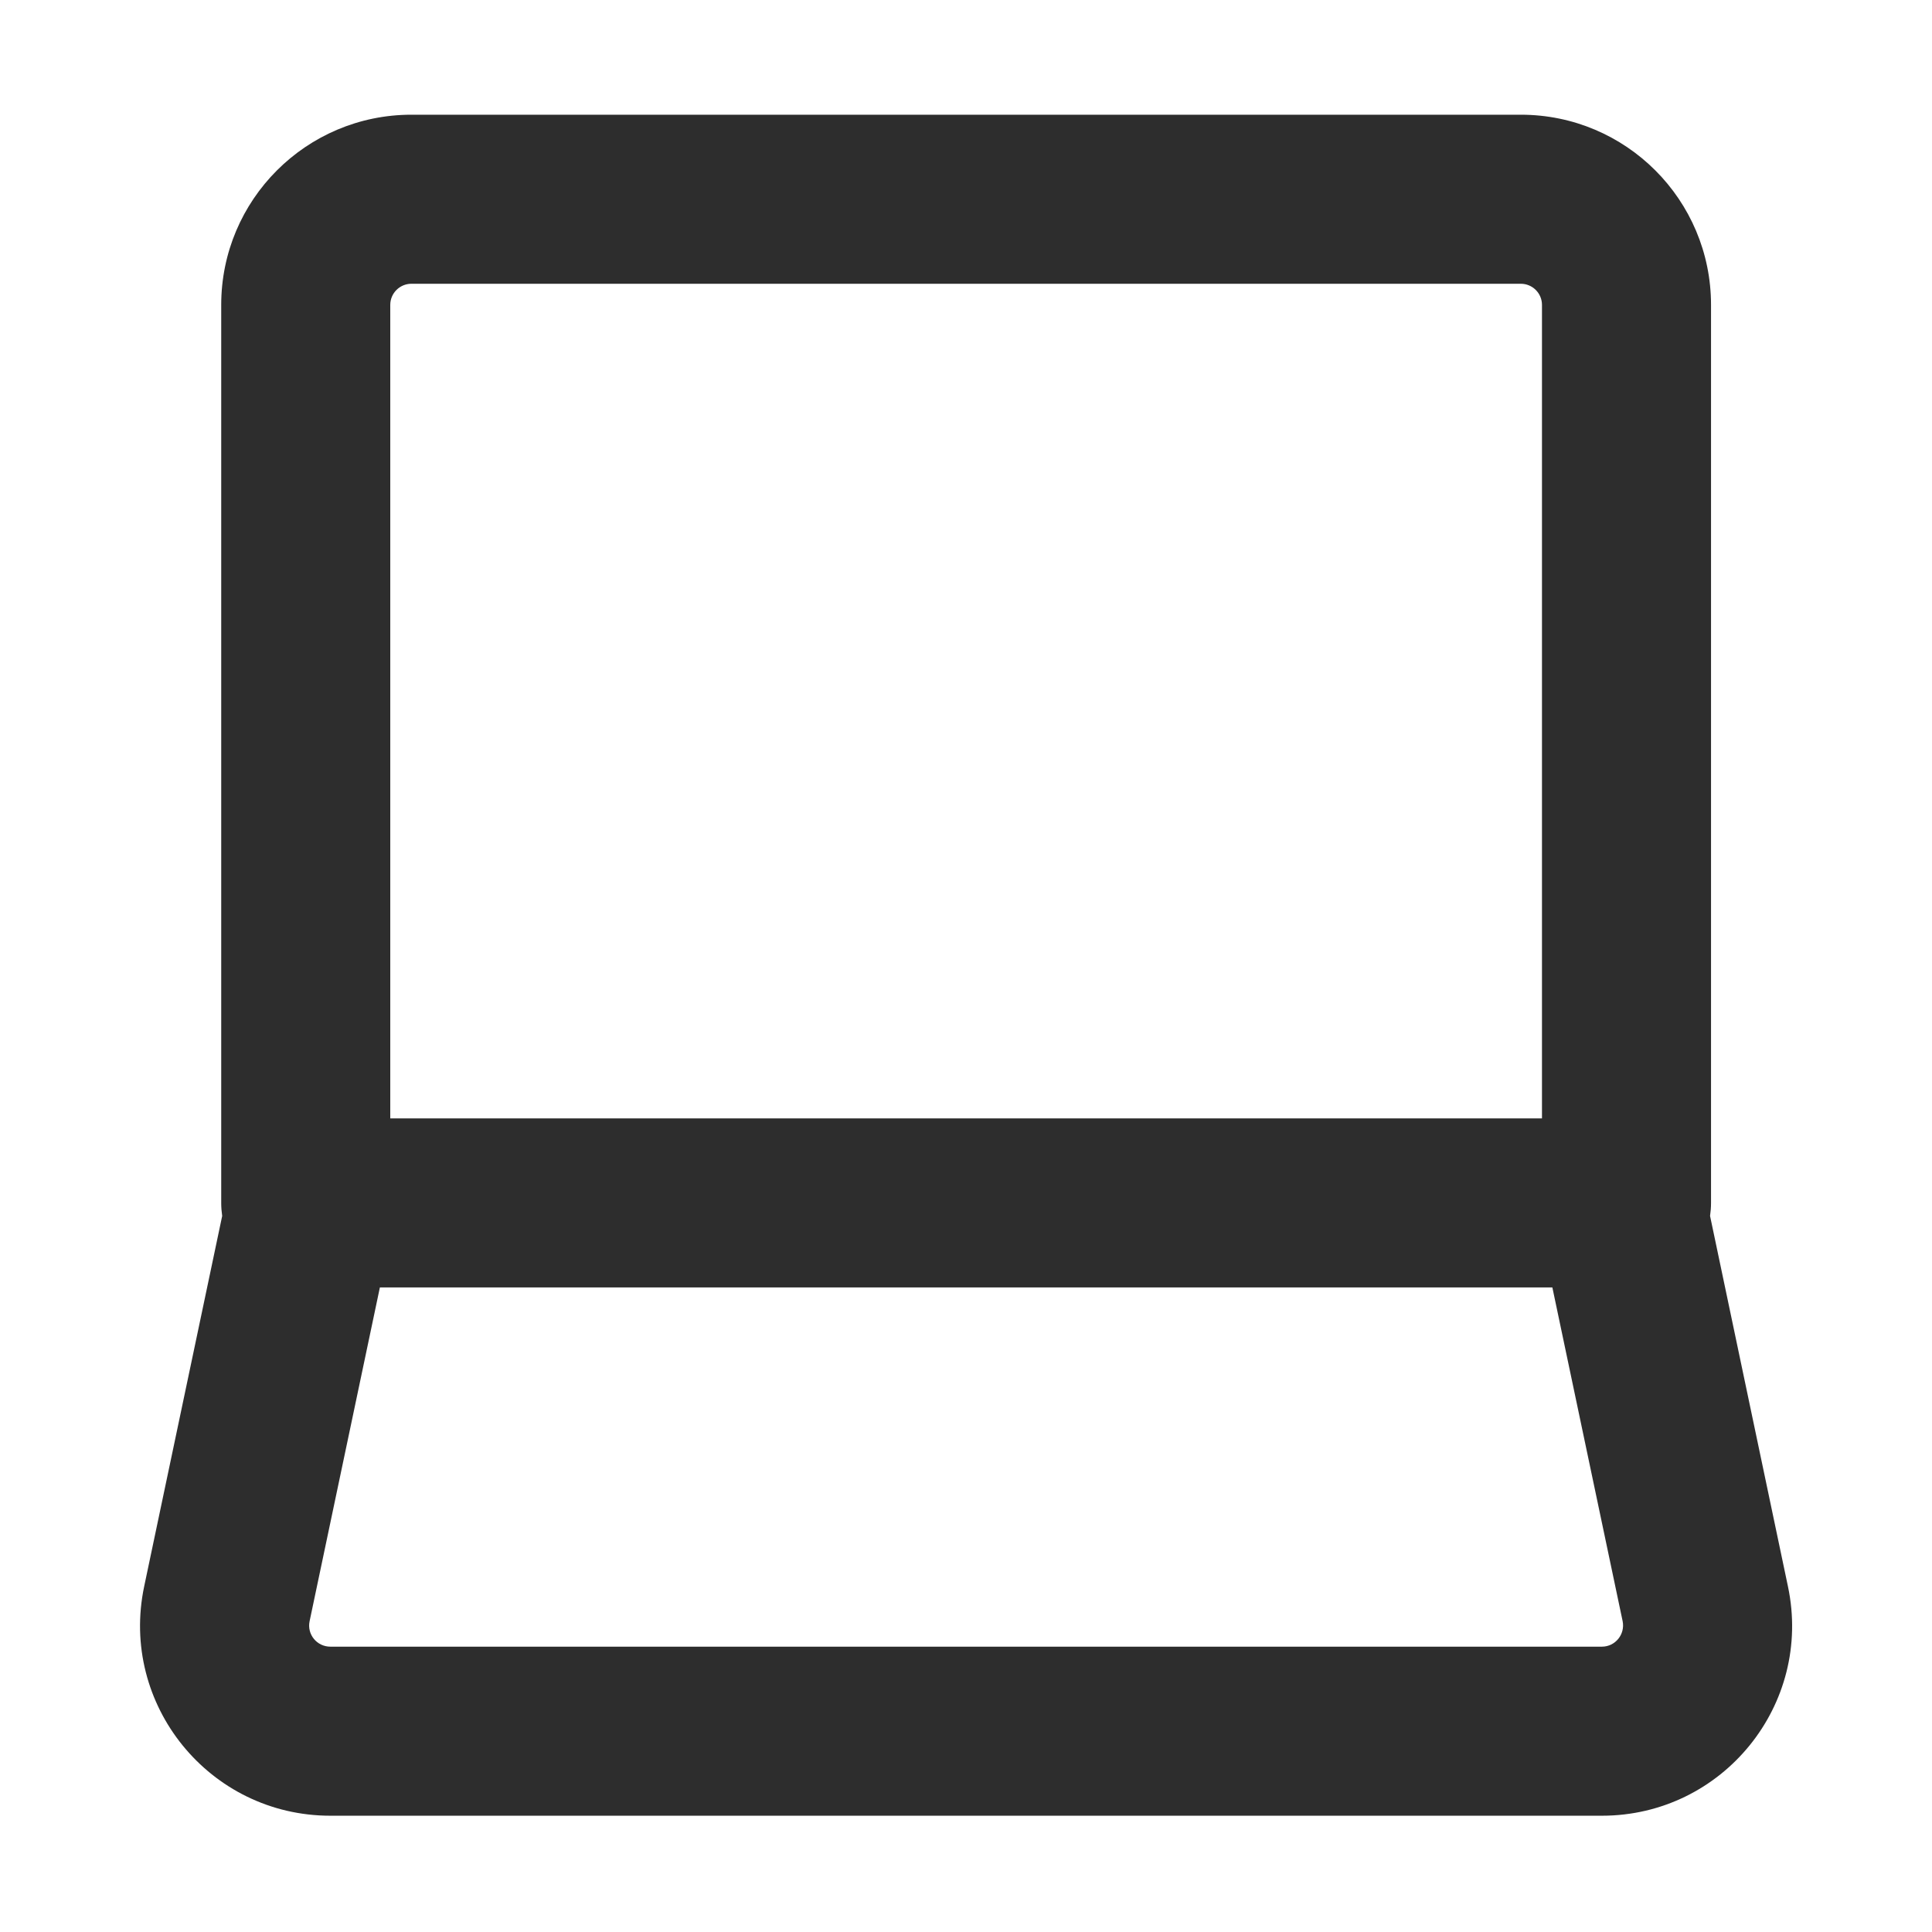
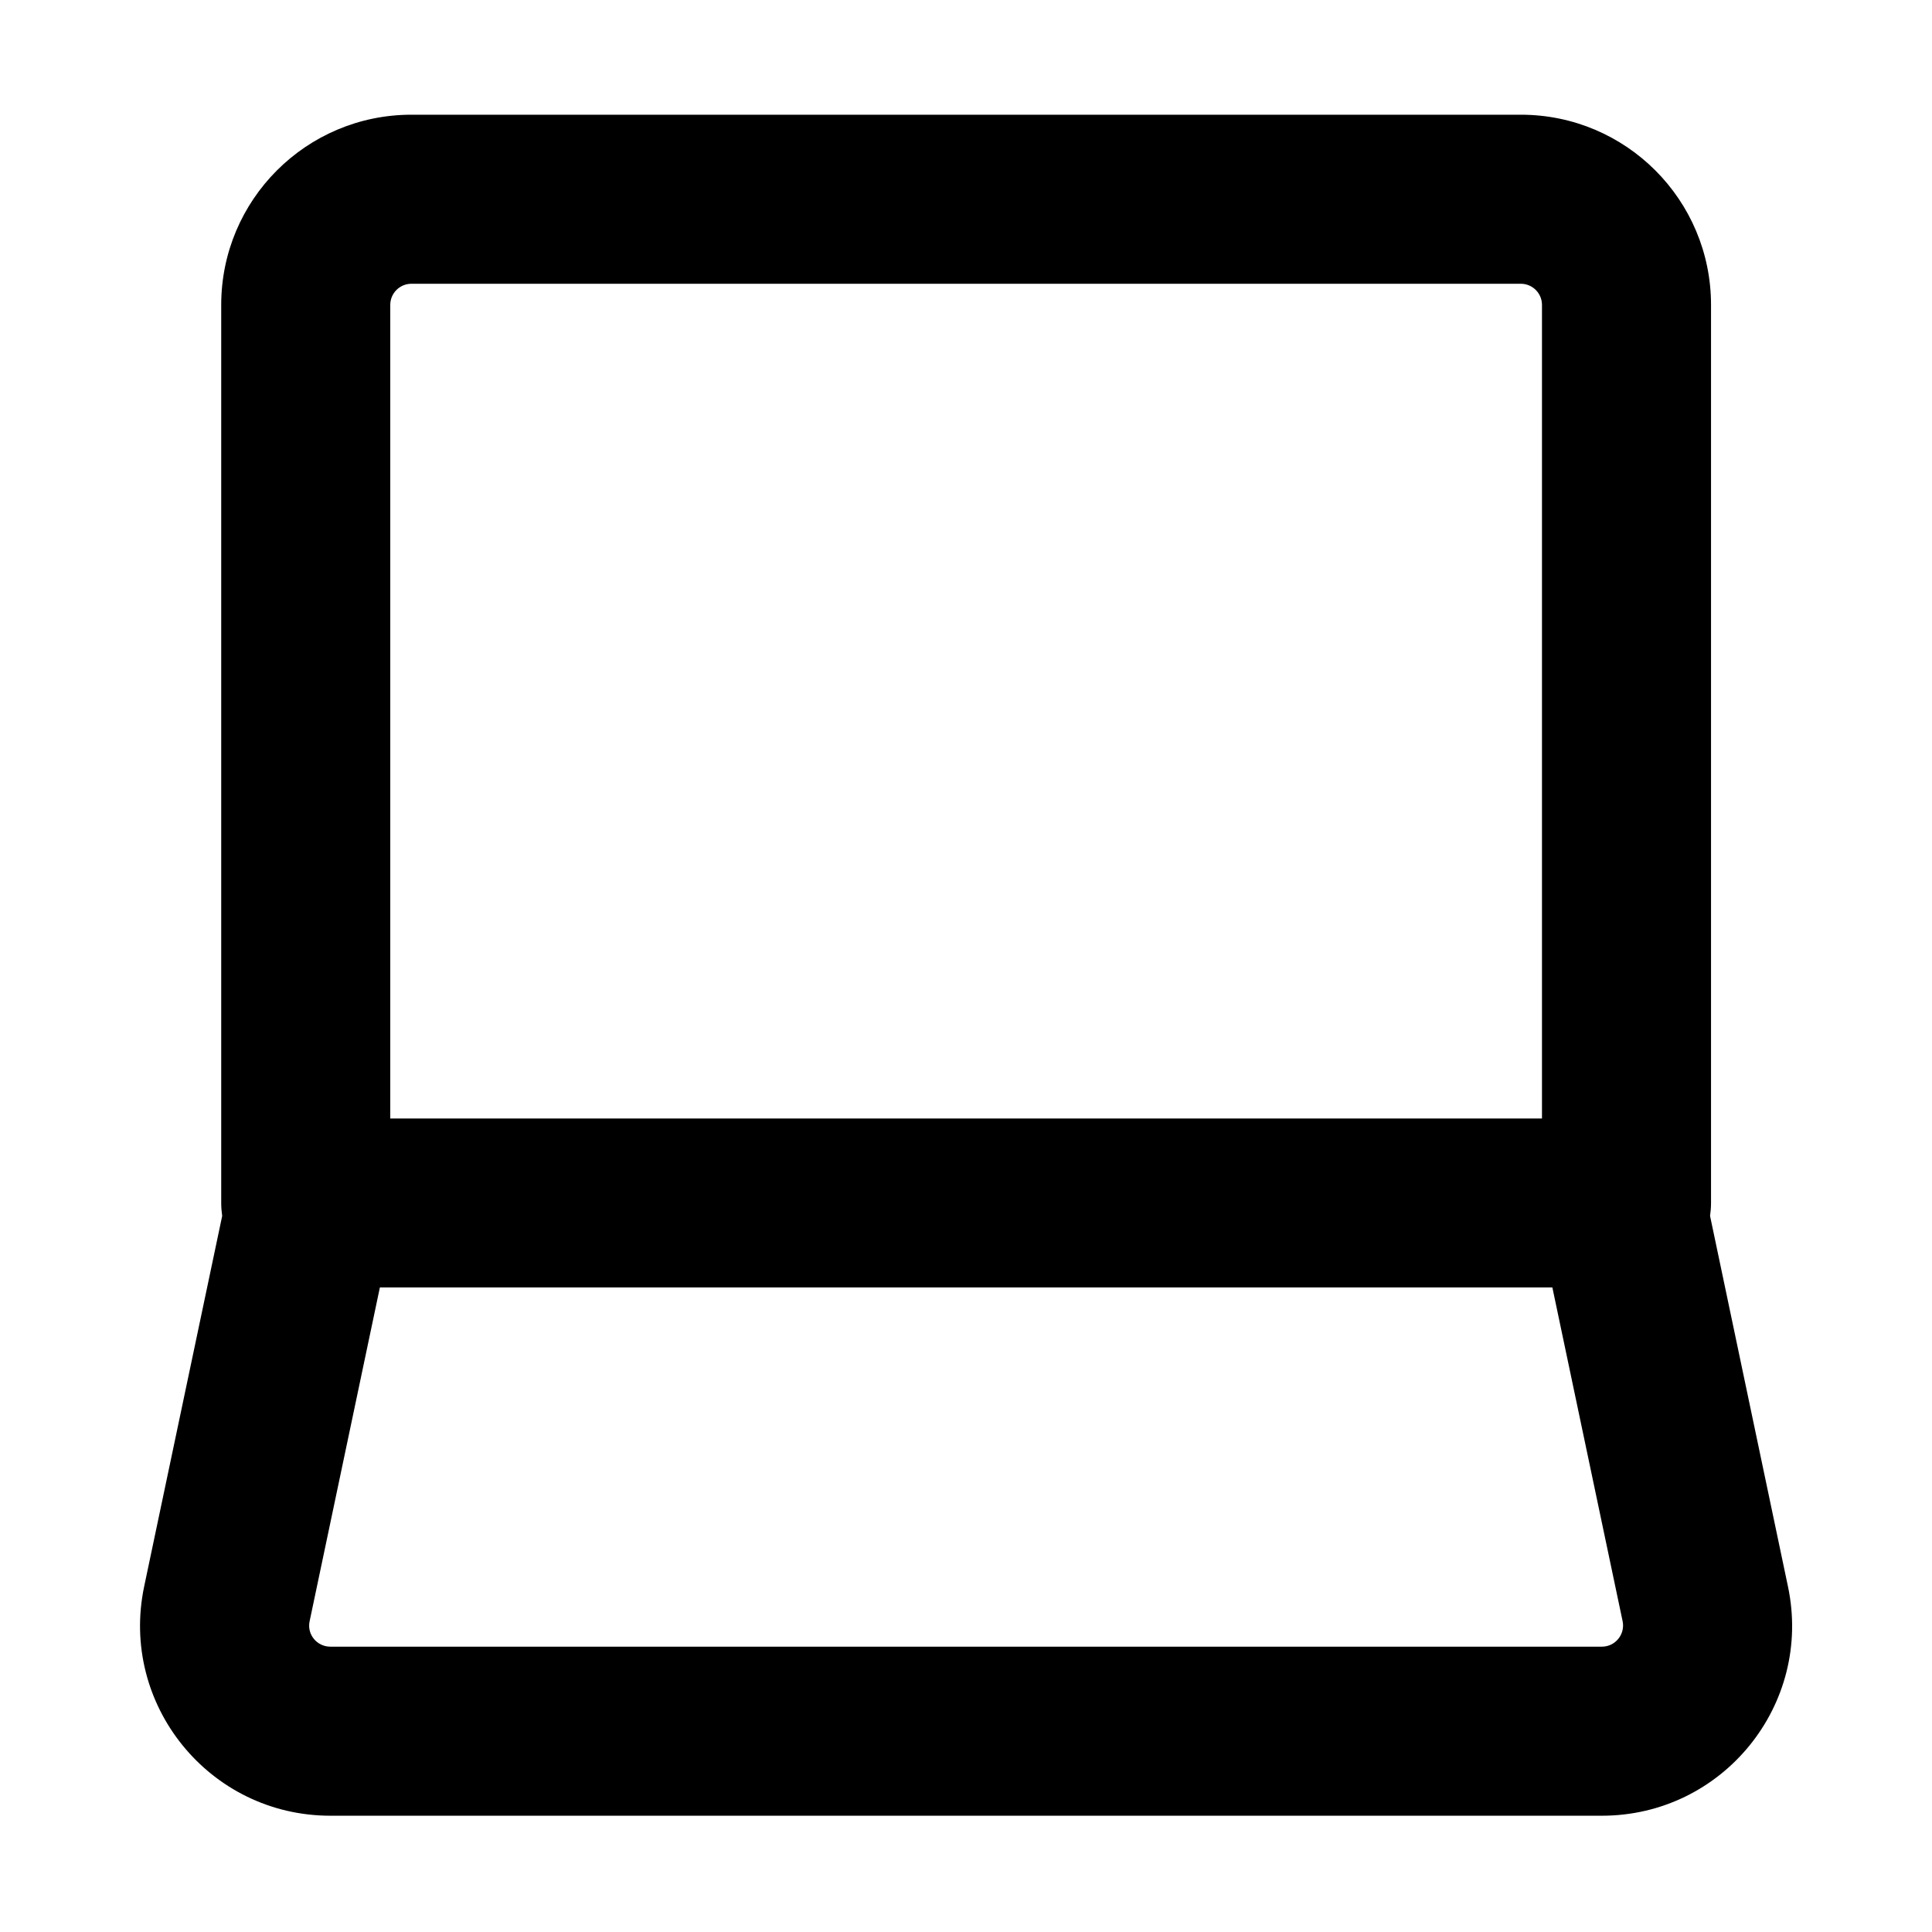
<svg xmlns="http://www.w3.org/2000/svg" width="16" height="16" viewBox="0 0 16 16" fill="none">
-   <path fill-rule="evenodd" clip-rule="evenodd" d="M3.407 0.95C2.537 0.95 1.832 1.655 1.832 2.525V9.963C1.832 9.999 1.835 10.035 1.84 10.07L1.194 13.138C0.988 14.117 1.735 15.037 2.736 15.037H13.266C14.267 15.037 15.014 14.117 14.807 13.138L14.162 10.07C14.167 10.035 14.17 9.999 14.17 9.963V2.525C14.17 1.655 13.465 0.95 12.595 0.95H3.407ZM12.856 10.662H3.146L2.564 13.426C2.541 13.535 2.624 13.637 2.736 13.637H13.266C13.377 13.637 13.46 13.535 13.438 13.426L12.856 10.662ZM3.232 2.525C3.232 2.428 3.311 2.35 3.407 2.35H12.595C12.691 2.35 12.77 2.428 12.77 2.525V9.262H3.232V2.525Z" fill="#2D2D2D" />
+   <path fill-rule="evenodd" clip-rule="evenodd" d="M3.407 0.95C2.537 0.95 1.832 1.655 1.832 2.525V9.963C1.832 9.999 1.835 10.035 1.84 10.07L1.194 13.138C0.988 14.117 1.735 15.037 2.736 15.037H13.266C14.267 15.037 15.014 14.117 14.807 13.138L14.162 10.07C14.167 10.035 14.17 9.999 14.17 9.963V2.525C14.17 1.655 13.465 0.95 12.595 0.95H3.407ZM12.856 10.662H3.146L2.564 13.427C2.541 13.535 2.624 13.637 2.736 13.637H13.266C13.377 13.637 13.46 13.535 13.438 13.427L12.856 10.662ZM3.232 2.525C3.232 2.428 3.311 2.35 3.407 2.35H12.595C12.691 2.35 12.77 2.428 12.77 2.525V9.263H3.232V2.525Z" fill="black" />
</svg>
